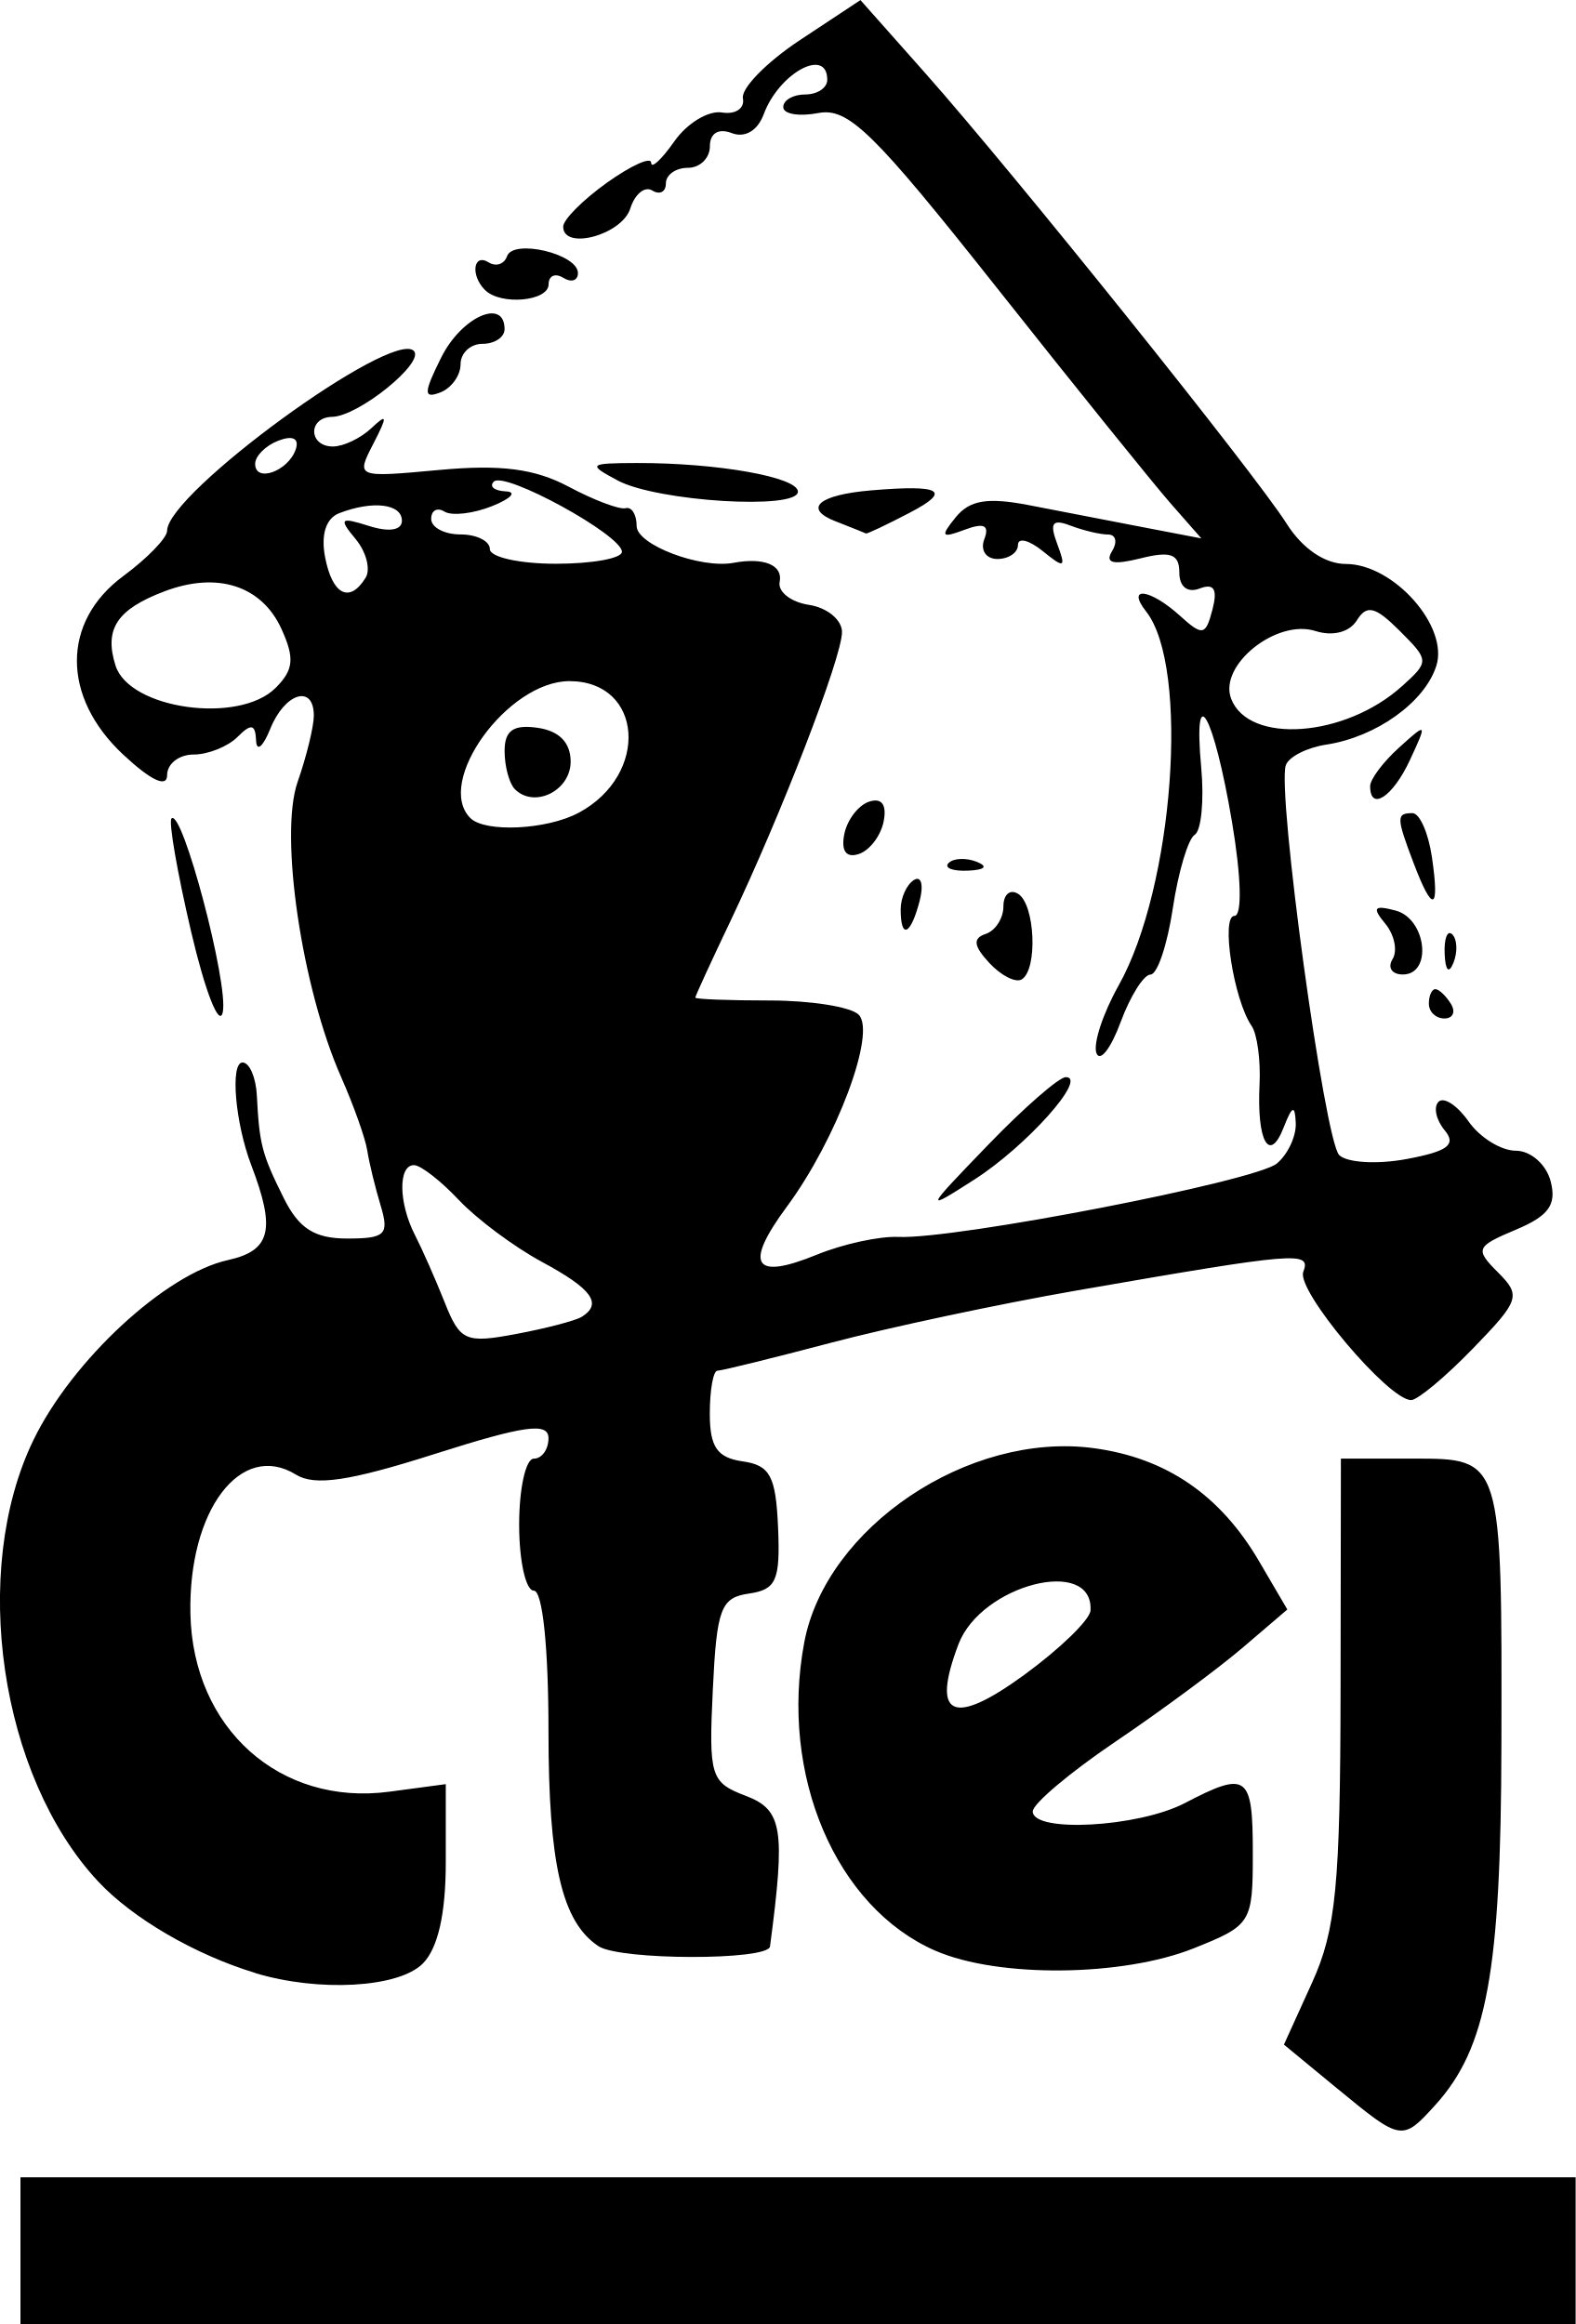
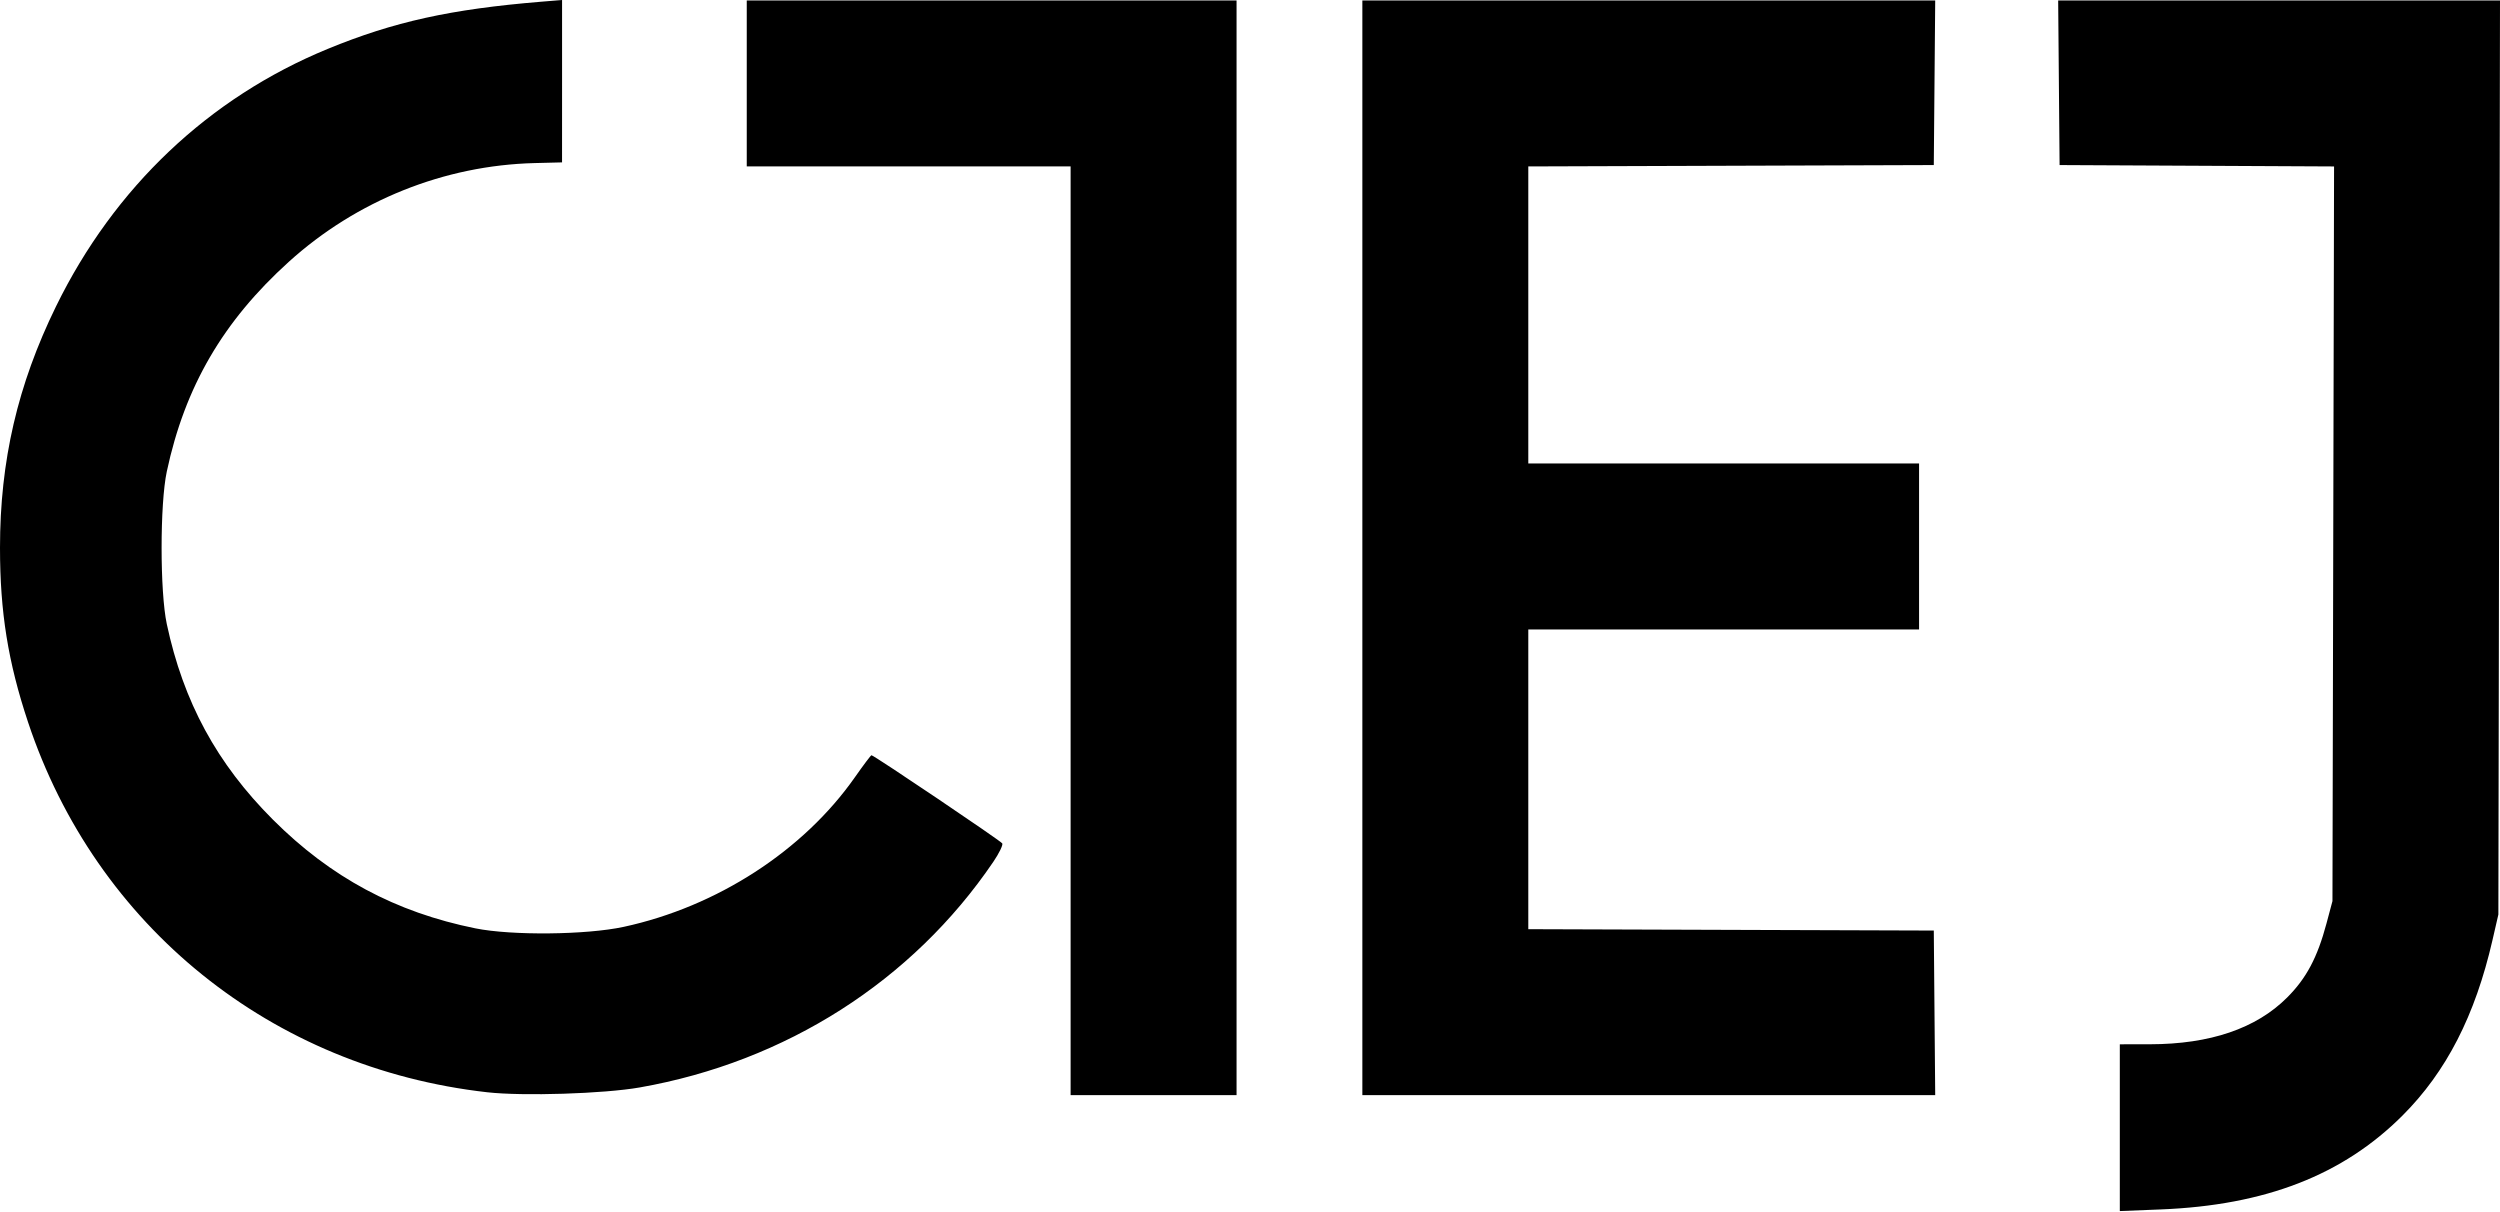
- <svg xmlns="http://www.w3.org/2000/svg" width="38.89" height="57.375" id="svg3126" version="1.1">
-   <defs id="defs3128" />
-   <g id="layer1" transform="translate(-503.4119,-549.3889)">
-     <path style="fill:#000000;fill-opacity:1" d="m 503.917,604.953 0,-1.811 19.193,0 19.193,0 0,1.811 0,1.811 -19.193,0 -19.193,0 0,-1.811 z m 32.514,-3.992 -1.328,-1.095 0.695,-1.53 c 0.589,-1.298 0.696,-2.396 0.703,-7.234 l 0.008,-5.703 1.768,0 c 2.222,0 2.208,-0.044 2.194,7.061 -0.011,5.607 -0.356,7.488 -1.63,8.896 -0.817,0.902 -0.84,0.898 -2.409,-0.395 z m -26.723,-2.865 c -1.487,-0.452 -3.024,-1.348 -3.873,-2.257 -2.425,-2.597 -3.168,-7.657 -1.599,-10.896 0.953,-1.969 3.263,-4.107 4.801,-4.445 1.059,-0.233 1.186,-0.749 0.577,-2.343 -0.398,-1.043 -0.525,-2.535 -0.216,-2.535 0.172,0 0.331,0.367 0.354,0.815 0.062,1.213 0.124,1.447 0.665,2.535 0.373,0.75 0.76,0.996 1.566,0.996 0.942,0 1.041,-0.098 0.824,-0.815 -0.135,-0.448 -0.284,-1.059 -0.33,-1.358 -0.046,-0.299 -0.336,-1.114 -0.644,-1.811 -0.973,-2.201 -1.531,-5.981 -1.076,-7.286 0.221,-0.633 0.401,-1.371 0.401,-1.64 0,-0.782 -0.717,-0.565 -1.075,0.326 -0.18,0.448 -0.338,0.578 -0.35,0.29 -0.018,-0.408 -0.12,-0.429 -0.458,-0.09 -0.239,0.239 -0.728,0.435 -1.086,0.435 -0.358,0 -0.652,0.228 -0.652,0.507 0,0.322 -0.396,0.137 -1.086,-0.507 -1.521,-1.421 -1.521,-3.278 0,-4.403 0.598,-0.442 1.086,-0.946 1.086,-1.122 0,-0.926 5.553,-4.977 6.089,-4.441 0.283,0.283 -1.366,1.617 -2.015,1.629 -0.603,0.011 -0.586,0.732 0.018,0.732 0.259,0 0.686,-0.204 0.95,-0.453 0.396,-0.374 0.404,-0.307 0.048,0.385 -0.431,0.836 -0.429,0.837 1.629,0.647 1.518,-0.14 2.358,-0.031 3.193,0.414 0.623,0.332 1.256,0.571 1.405,0.53 0.149,-0.041 0.272,0.157 0.272,0.44 0,0.463 1.575,1.061 2.392,0.909 0.751,-0.14 1.223,0.055 1.138,0.47 -0.05,0.244 0.276,0.5 0.724,0.568 0.448,0.068 0.815,0.37 0.815,0.671 0,0.624 -1.503,4.513 -2.768,7.166 -0.469,0.983 -0.853,1.82 -0.853,1.859 0,0.039 0.829,0.071 1.841,0.071 1.013,0 1.999,0.158 2.191,0.35 0.441,0.441 -0.544,3.078 -1.77,4.737 -1.067,1.444 -0.828,1.829 0.739,1.188 0.64,-0.262 1.544,-0.459 2.01,-0.438 1.407,0.063 8.815,-1.374 9.343,-1.812 0.271,-0.225 0.481,-0.674 0.467,-0.998 -0.02,-0.46 -0.086,-0.436 -0.3,0.111 -0.351,0.897 -0.664,0.338 -0.594,-1.062 0.03,-0.598 -0.058,-1.249 -0.196,-1.449 -0.443,-0.641 -0.765,-2.716 -0.423,-2.716 0.193,0 0.168,-0.967 -0.062,-2.327 -0.448,-2.656 -0.963,-3.564 -0.759,-1.34 0.075,0.815 0.002,1.564 -0.16,1.665 -0.163,0.1 -0.406,0.918 -0.541,1.817 -0.135,0.899 -0.382,1.634 -0.55,1.634 -0.167,0 -0.5,0.53 -0.739,1.177 -0.239,0.647 -0.507,0.992 -0.595,0.765 -0.089,-0.227 0.158,-0.98 0.548,-1.675 1.36,-2.421 1.759,-7.857 0.678,-9.23 -0.503,-0.639 0.096,-0.564 0.835,0.105 0.559,0.506 0.633,0.492 0.802,-0.154 0.131,-0.503 0.039,-0.655 -0.316,-0.519 -0.301,0.116 -0.502,-0.043 -0.502,-0.396 0,-0.456 -0.216,-0.535 -0.959,-0.348 -0.675,0.169 -0.883,0.118 -0.703,-0.174 0.141,-0.228 0.097,-0.415 -0.097,-0.415 -0.195,0 -0.613,-0.1 -0.931,-0.221 -0.444,-0.17 -0.519,-0.066 -0.324,0.453 0.223,0.594 0.181,0.615 -0.358,0.177 -0.336,-0.273 -0.611,-0.341 -0.611,-0.151 0,0.19 -0.229,0.346 -0.509,0.346 -0.28,0 -0.425,-0.219 -0.322,-0.487 0.133,-0.348 -0.006,-0.414 -0.487,-0.234 -0.573,0.215 -0.606,0.169 -0.218,-0.309 0.345,-0.424 0.787,-0.497 1.811,-0.298 0.745,0.145 2.006,0.389 2.803,0.542 l 1.449,0.278 -0.758,-0.863 c -0.417,-0.475 -2.351,-2.874 -4.297,-5.333 -3.044,-3.845 -3.66,-4.447 -4.402,-4.305 -0.475,0.091 -0.863,0.025 -0.863,-0.147 0,-0.172 0.244,-0.312 0.543,-0.312 0.299,0 0.543,-0.163 0.543,-0.362 0,-0.816 -1.191,-0.169 -1.569,0.852 -0.15,0.405 -0.463,0.589 -0.788,0.464 -0.328,-0.126 -0.54,0.002 -0.54,0.325 0,0.293 -0.244,0.532 -0.543,0.532 -0.299,0 -0.543,0.173 -0.543,0.384 0,0.211 -0.151,0.29 -0.336,0.176 -0.185,-0.114 -0.429,0.086 -0.543,0.445 -0.207,0.652 -1.656,1.043 -1.656,0.447 0,-0.173 0.489,-0.663 1.086,-1.089 0.598,-0.425 1.086,-0.645 1.086,-0.487 0,0.157 0.257,-0.08 0.57,-0.528 0.314,-0.448 0.843,-0.769 1.177,-0.714 0.334,0.055 0.566,-0.102 0.517,-0.348 -0.049,-0.247 0.584,-0.894 1.406,-1.438 l 1.495,-0.989 1.597,1.8 c 2.179,2.456 8.149,9.9 8.922,11.125 0.389,0.616 0.946,0.996 1.462,0.996 1.176,0 2.544,1.539 2.234,2.514 -0.285,0.899 -1.484,1.758 -2.716,1.946 -0.481,0.073 -0.931,0.303 -1,0.511 -0.22,0.661 0.958,9.262 1.318,9.622 0.19,0.19 0.94,0.234 1.666,0.098 1.02,-0.191 1.233,-0.354 0.936,-0.712 -0.212,-0.256 -0.279,-0.571 -0.15,-0.701 0.13,-0.13 0.464,0.089 0.742,0.486 0.278,0.397 0.803,0.722 1.167,0.722 0.365,0 0.75,0.337 0.858,0.753 0.152,0.58 -0.045,0.855 -0.857,1.196 -0.989,0.416 -1.016,0.481 -0.443,1.054 0.574,0.574 0.536,0.69 -0.62,1.882 -0.677,0.699 -1.363,1.271 -1.524,1.271 -0.561,0 -2.837,-2.705 -2.662,-3.163 0.199,-0.519 -0.12,-0.493 -5.595,0.458 -1.892,0.329 -4.619,0.909 -6.059,1.289 -1.44,0.38 -2.703,0.691 -2.806,0.691 -0.103,0 -0.188,0.477 -0.188,1.061 0,0.823 0.182,1.087 0.81,1.177 0.678,0.097 0.82,0.362 0.875,1.634 0.056,1.305 -0.045,1.533 -0.719,1.63 -0.695,0.099 -0.796,0.37 -0.892,2.377 -0.102,2.136 -0.055,2.286 0.81,2.615 0.912,0.347 0.987,0.811 0.602,3.72 -0.046,0.35 -3.712,0.345 -4.237,-0.008 -0.901,-0.602 -1.231,-2.027 -1.231,-5.312 0,-2.068 -0.146,-3.464 -0.362,-3.464 -0.199,0 -0.362,-0.733 -0.362,-1.63 0,-0.896 0.163,-1.629 0.362,-1.629 0.199,0 0.362,-0.227 0.362,-0.505 0,-0.398 -0.593,-0.316 -2.806,0.389 -2.105,0.671 -2.961,0.798 -3.426,0.511 -1.359,-0.841 -2.662,0.879 -2.606,3.44 0.062,2.829 2.213,4.749 4.913,4.387 l 1.39,-0.186 0,1.931 c 0,1.273 -0.194,2.125 -0.569,2.5 -0.598,0.598 -2.571,0.708 -4.141,0.231 z m 8.057,-16.193 c 0.527,-0.326 0.265,-0.691 -0.974,-1.359 -0.686,-0.37 -1.611,-1.059 -2.055,-1.531 -0.444,-0.472 -0.941,-0.859 -1.106,-0.859 -0.394,0 -0.381,0.936 0.024,1.725 0.178,0.346 0.508,1.094 0.734,1.663 0.379,0.955 0.514,1.015 1.756,0.782 0.74,-0.139 1.469,-0.329 1.62,-0.422 z m -0.072,-12.447 c 1.757,-0.94 1.596,-3.251 -0.227,-3.251 -1.523,0 -3.328,2.496 -2.445,3.38 0.364,0.364 1.888,0.29 2.671,-0.129 z m -1.572,-0.583 c -0.14,-0.14 -0.254,-0.564 -0.254,-0.943 0,-0.507 0.215,-0.659 0.815,-0.573 0.533,0.076 0.815,0.365 0.815,0.835 0,0.718 -0.895,1.162 -1.376,0.681 z m 21.898,-2.544 c 0.674,-0.61 0.673,-0.636 -0.062,-1.369 -0.601,-0.6 -0.809,-0.65 -1.054,-0.256 -0.183,0.294 -0.594,0.4 -1.024,0.263 -0.962,-0.305 -2.395,0.848 -2.079,1.672 0.434,1.132 2.818,0.957 4.218,-0.311 z m -27.805,0.044 c 0.446,-0.446 0.475,-0.733 0.145,-1.457 -0.488,-1.071 -1.586,-1.423 -2.891,-0.927 -1.171,0.445 -1.491,0.931 -1.204,1.833 0.342,1.077 3.047,1.454 3.95,0.55 z m 2.222,-2.719 c 0.128,-0.208 0.017,-0.639 -0.247,-0.958 -0.423,-0.509 -0.382,-0.548 0.331,-0.322 0.495,0.157 0.812,0.107 0.812,-0.129 0,-0.419 -0.717,-0.506 -1.546,-0.187 -0.328,0.126 -0.457,0.526 -0.35,1.086 0.178,0.931 0.605,1.148 1,0.509 z m 6.327,-0.642 c 0,-0.412 -2.896,-1.999 -3.162,-1.733 -0.12,0.12 0.013,0.228 0.295,0.241 0.282,0.013 0.131,0.176 -0.335,0.363 -0.467,0.187 -0.996,0.248 -1.177,0.137 -0.181,-0.112 -0.329,-0.031 -0.329,0.18 0,0.211 0.326,0.383 0.724,0.383 0.398,0 0.724,0.163 0.724,0.362 0,0.199 0.733,0.362 1.63,0.362 0.896,0 1.63,-0.133 1.63,-0.295 z m -8.05,-2.534 c 0.088,-0.265 -0.077,-0.346 -0.43,-0.21 -0.315,0.121 -0.573,0.379 -0.573,0.574 0,0.476 0.823,0.178 1.003,-0.363 z m 15.792,37.073 c -2.464,-1.073 -3.856,-4.34 -3.242,-7.613 0.533,-2.842 4.061,-5.211 7.144,-4.797 1.788,0.24 3.122,1.152 4.082,2.791 l 0.698,1.192 -1.103,0.943 c -0.607,0.519 -2.021,1.564 -3.142,2.322 -1.122,0.759 -2.039,1.533 -2.039,1.72 0,0.535 2.606,0.393 3.753,-0.205 1.541,-0.804 1.679,-0.703 1.679,1.23 0,1.73 -0.034,1.785 -1.456,2.354 -1.76,0.704 -4.829,0.734 -6.374,0.062 z m 3.824,-8.404 c 0.073,-1.345 -2.699,-0.637 -3.258,0.832 -0.682,1.794 -0.145,2.047 1.618,0.762 0.89,-0.649 1.628,-1.366 1.64,-1.594 z m -2.528,-11.493 c 0.888,-0.92 1.751,-1.673 1.918,-1.673 0.553,0 -0.972,1.707 -2.263,2.533 -1.237,0.792 -1.228,0.77 0.345,-0.86 z m -19.668,-5.249 c -0.344,-1.469 -0.564,-2.733 -0.488,-2.809 0.264,-0.264 1.416,4.093 1.265,4.784 -0.084,0.383 -0.433,-0.506 -0.777,-1.975 z m 30.547,1.766 c 0,-0.199 0.072,-0.362 0.16,-0.362 0.088,0 0.26,0.163 0.384,0.362 0.123,0.199 0.051,0.362 -0.16,0.362 -0.211,0 -0.383,-0.163 -0.383,-0.362 z m -10.849,-1.009 c -0.389,-0.42 -0.413,-0.609 -0.09,-0.716 0.241,-0.08 0.438,-0.386 0.438,-0.68 0,-0.294 0.163,-0.434 0.362,-0.311 0.421,0.26 0.49,1.871 0.09,2.113 -0.149,0.09 -0.509,-0.092 -0.8,-0.406 z m 9.953,-0.093 c 0.128,-0.208 0.047,-0.602 -0.18,-0.877 -0.331,-0.398 -0.279,-0.464 0.253,-0.324 0.762,0.199 0.92,1.579 0.18,1.579 -0.268,0 -0.382,-0.17 -0.253,-0.378 z m 1.286,-0.135 c -0.016,-0.382 0.07,-0.596 0.19,-0.475 0.12,0.12 0.133,0.433 0.029,0.694 -0.116,0.289 -0.201,0.203 -0.219,-0.219 z m -13.427,-1.095 c 0,-0.287 0.148,-0.613 0.328,-0.725 0.181,-0.112 0.243,0.123 0.139,0.522 -0.221,0.846 -0.467,0.952 -0.467,0.203 z m 12.665,-1.131 c -0.433,-1.14 -0.436,-1.244 -0.032,-1.244 0.177,0 0.393,0.489 0.48,1.086 0.195,1.332 0.021,1.393 -0.448,0.158 z m -11.481,-0.014 c 0.12,-0.12 0.433,-0.133 0.694,-0.029 0.289,0.116 0.203,0.201 -0.219,0.219 -0.382,0.016 -0.596,-0.07 -0.475,-0.19 z m -2.577,-0.705 c 0.069,-0.355 0.344,-0.718 0.612,-0.808 0.312,-0.104 0.442,0.07 0.362,0.483 -0.069,0.355 -0.344,0.718 -0.612,0.808 -0.312,0.104 -0.442,-0.07 -0.362,-0.483 z m 12.981,-1.192 c 0,-0.168 0.32,-0.596 0.711,-0.949 0.695,-0.629 0.701,-0.622 0.272,0.303 -0.423,0.912 -0.983,1.28 -0.983,0.646 z m -13.194,-6.537 c -0.81,-0.317 -0.421,-0.655 0.881,-0.765 1.726,-0.146 1.993,0.007 0.954,0.549 -0.57,0.298 -1.059,0.53 -1.086,0.515 -0.027,-0.014 -0.364,-0.149 -0.749,-0.3 z m -5.377,-1.008 c -0.752,-0.401 -0.723,-0.428 0.464,-0.432 1.988,-0.006 3.983,0.348 3.983,0.707 0,0.458 -3.475,0.243 -4.448,-0.275 z m -4.356,-3.04 c 0.5,-1.003 1.562,-1.476 1.562,-0.697 0,0.199 -0.244,0.362 -0.543,0.362 -0.299,0 -0.543,0.227 -0.543,0.504 0,0.277 -0.226,0.591 -0.502,0.697 -0.417,0.16 -0.413,0.014 0.026,-0.867 z m 1.079,-1.663 c -0.363,-0.363 -0.29,-0.918 0.09,-0.683 0.182,0.113 0.386,0.045 0.453,-0.15 0.15,-0.438 1.751,-0.059 1.751,0.414 0,0.188 -0.163,0.241 -0.362,0.117 -0.199,-0.123 -0.362,-0.051 -0.362,0.16 0,0.421 -1.183,0.528 -1.569,0.142 z" id="path3154" />
+ <svg xmlns="http://www.w3.org/2000/svg" width="934.044" height="452.472" id="svg2" version="1.1">
+   <defs id="defs4" />
+   <g id="layer1" transform="translate(-866.8571,145.0228)">
+     <path style="fill:#000000" d="m 1658.857,276.299 0,-31.151 11.25,-0.013 c 22.472,-0.026 39.686,-5.886 51.243,-17.443 7.196,-7.196 11.312,-14.931 14.71,-27.643 l 2.246,-8.401 0.299,-137.241 0.299,-137.241 -51.274,-0.259 -51.274,-0.259 -0.265,-30.75 -0.264,-30.75 82.537,0 82.537,0 -0.304,170.75 -0.304,170.75 -2.211,9.616 c -6.478,28.172 -17.231,49.128 -33.608,65.499 -22.284,22.276 -51.283,33.534 -90.367,35.083 l -15.25,0.604 0,-31.151 z M 1048.908,263.07 C 968.326,253.984 902.724,201.108 877.328,124.773 869.86,102.327 866.857,83.65 866.857,59.648 c 0,-32.478 6.579,-60.847 20.91,-90.158 21.729,-44.445 57.103,-77.972 101.547,-96.246 24.71,-10.16 45.903,-14.842 79.793,-17.63 l 7.75,-0.637 0,30.335 -0.01,30.335 -10.245,0.258 c -33.806,0.852 -66.495,13.975 -91.805,36.856 -24.626,22.262 -38.857,46.713 -45.623,78.385 -2.585,12.102 -2.585,44.898 0,57 6.214,29.088 18.703,52.104 39.639,73.051 21.559,21.57 45.836,34.605 75.671,40.63 13.567,2.739 41.387,2.46 55.374,-0.556 34.82,-7.509 67.152,-28.426 86.402,-55.898 3.171,-4.525 5.959,-8.227 6.197,-8.227 0.867,0 48.241,31.932 48.86,32.934 0.351,0.568 -1.161,3.683 -3.361,6.922 -30.218,44.497 -77.521,74.672 -132.099,84.267 -13.371,2.351 -43.594,3.306 -56.949,1.8 z m 217.949,-172.422 0,-173.5 -60.5,0 -60.5,0 0,-31 0,-31 91.5,0 91.5,0 0,204.5 0,204.5 -31,0 -31,0 0,-173.5 z m 109,-31 0,-204.5 107.014,0 107.014,0 -0.265,30.75 -0.264,30.75 -75.75,0.256 -75.75,0.256 0,55.494 0,55.494 73,0 73,0 0,31 0,31 -73,0 -73,0 0,55.994 0,55.994 75.75,0.256 75.75,0.256 0.264,30.75 0.265,30.75 -107.014,0 -107.014,0 0,-204.5 z" id="path3066" />
  </g>
</svg>
